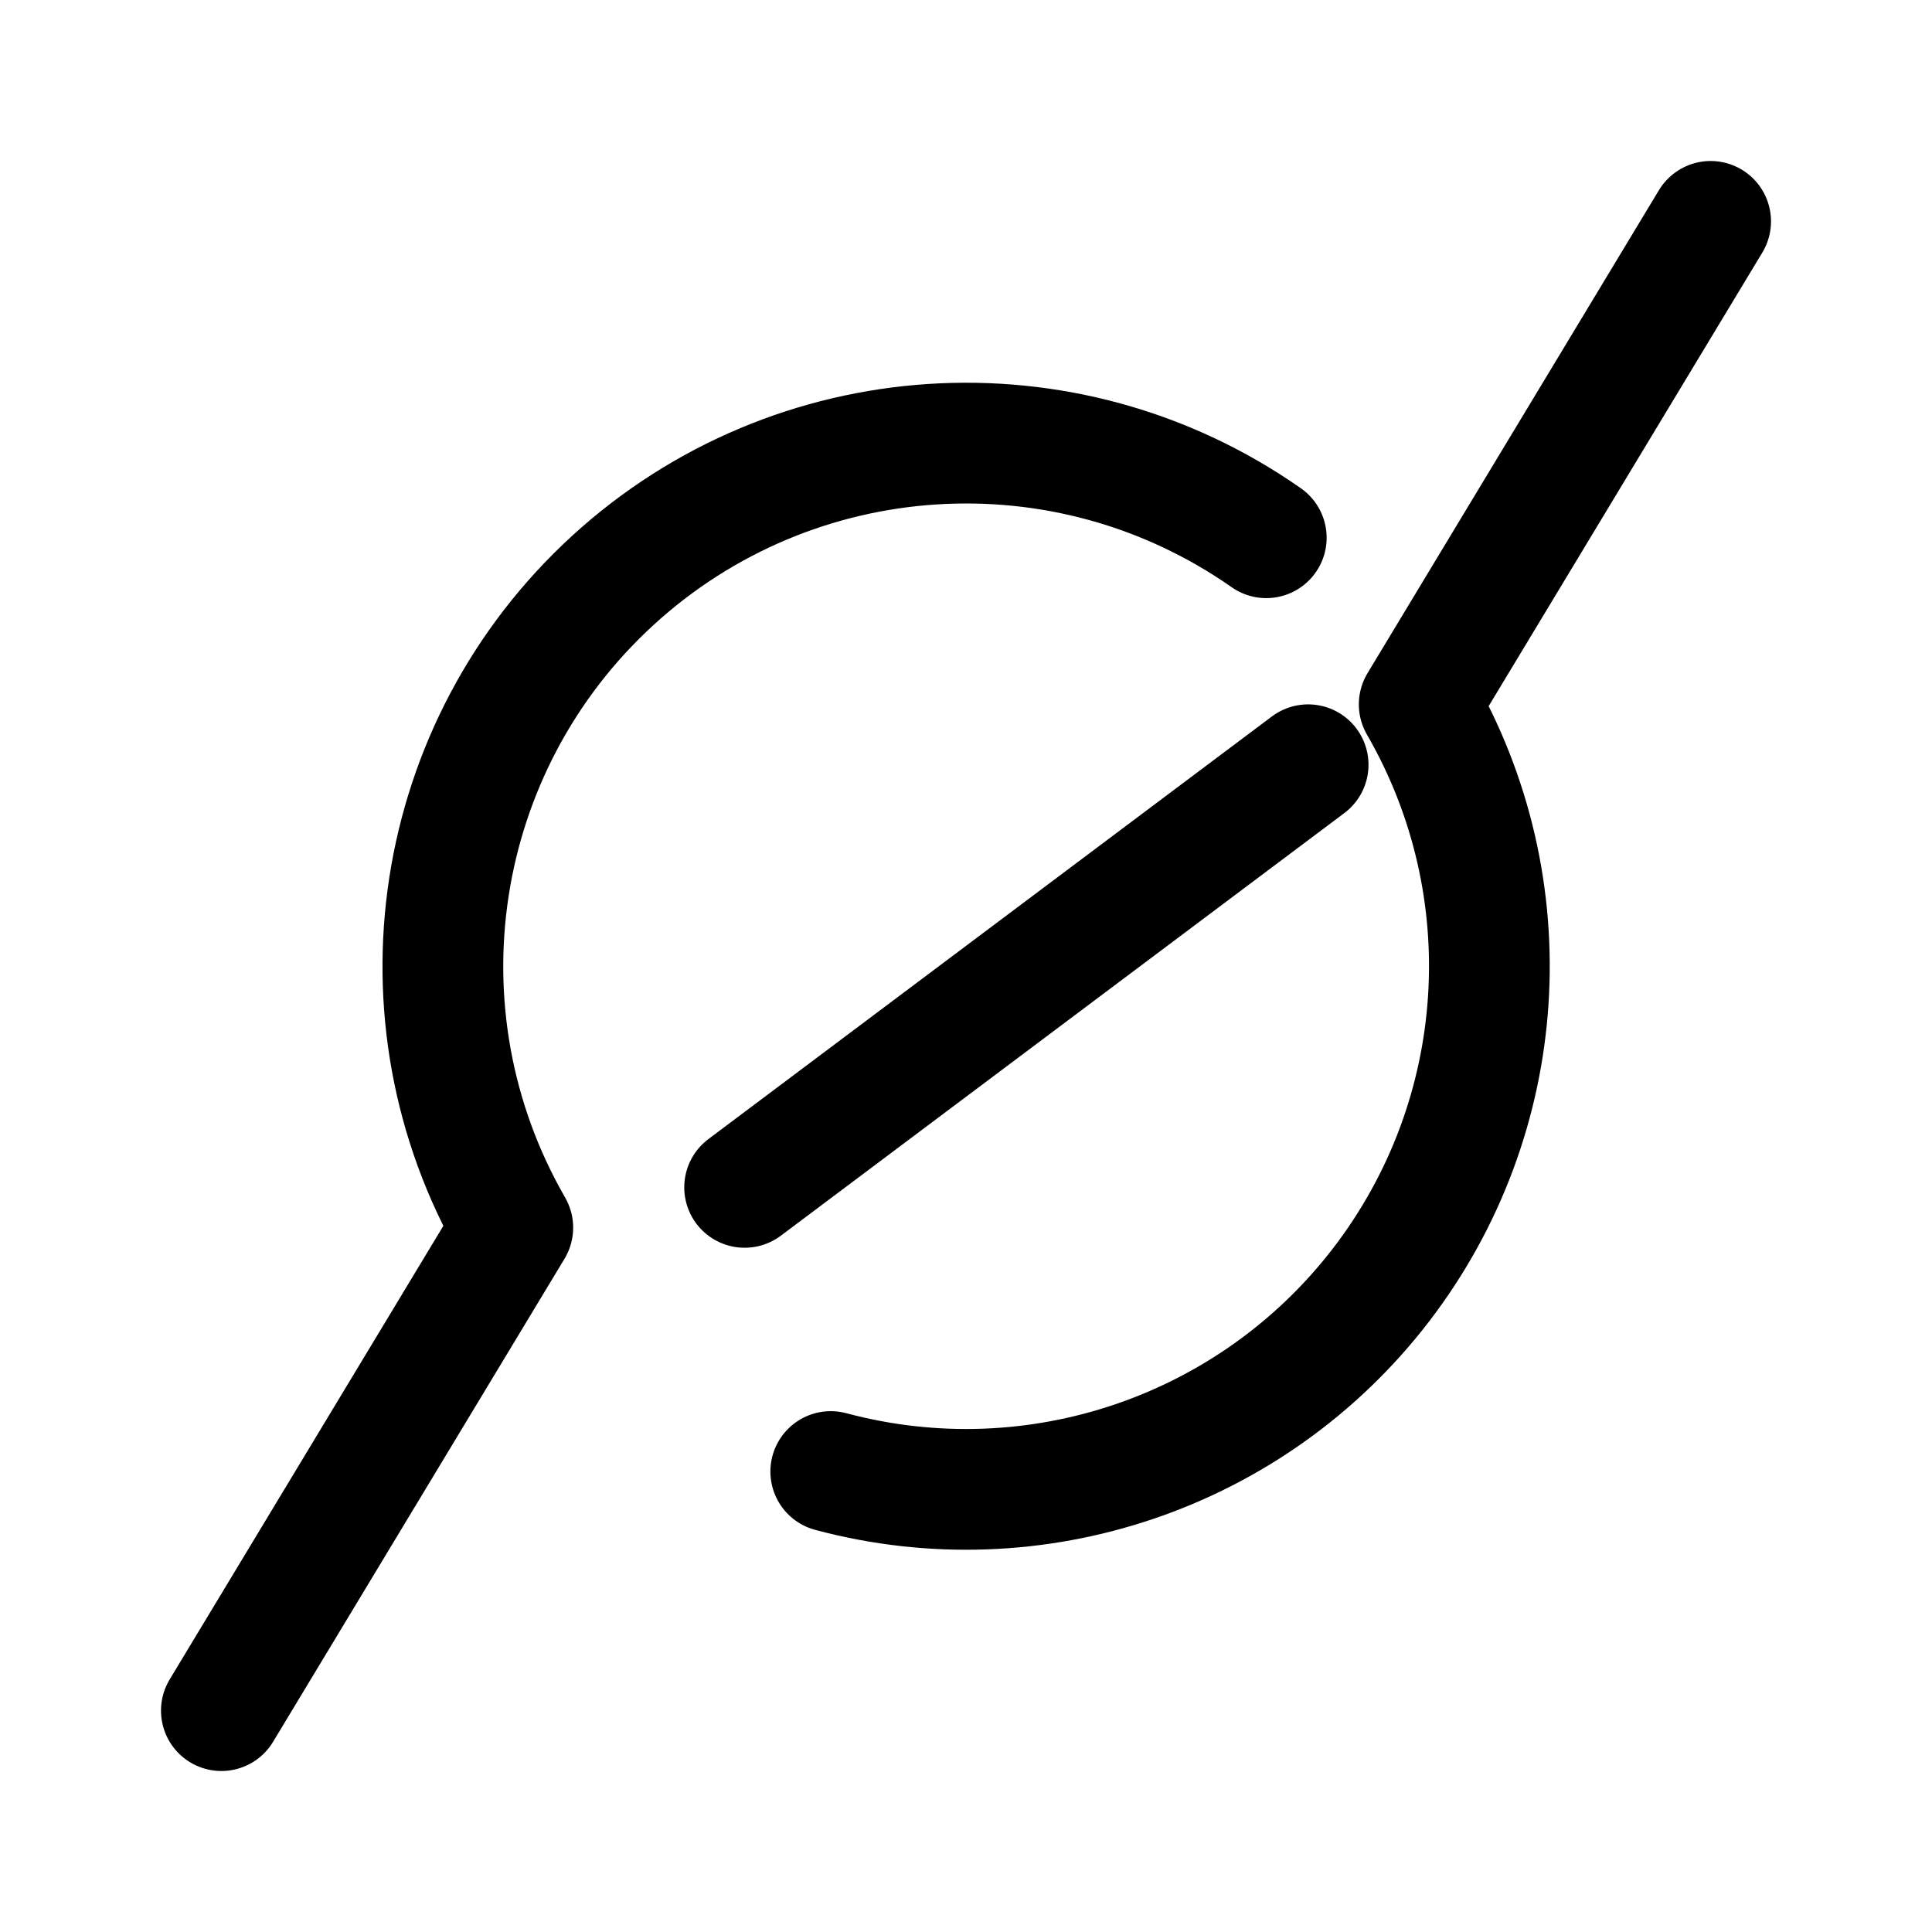
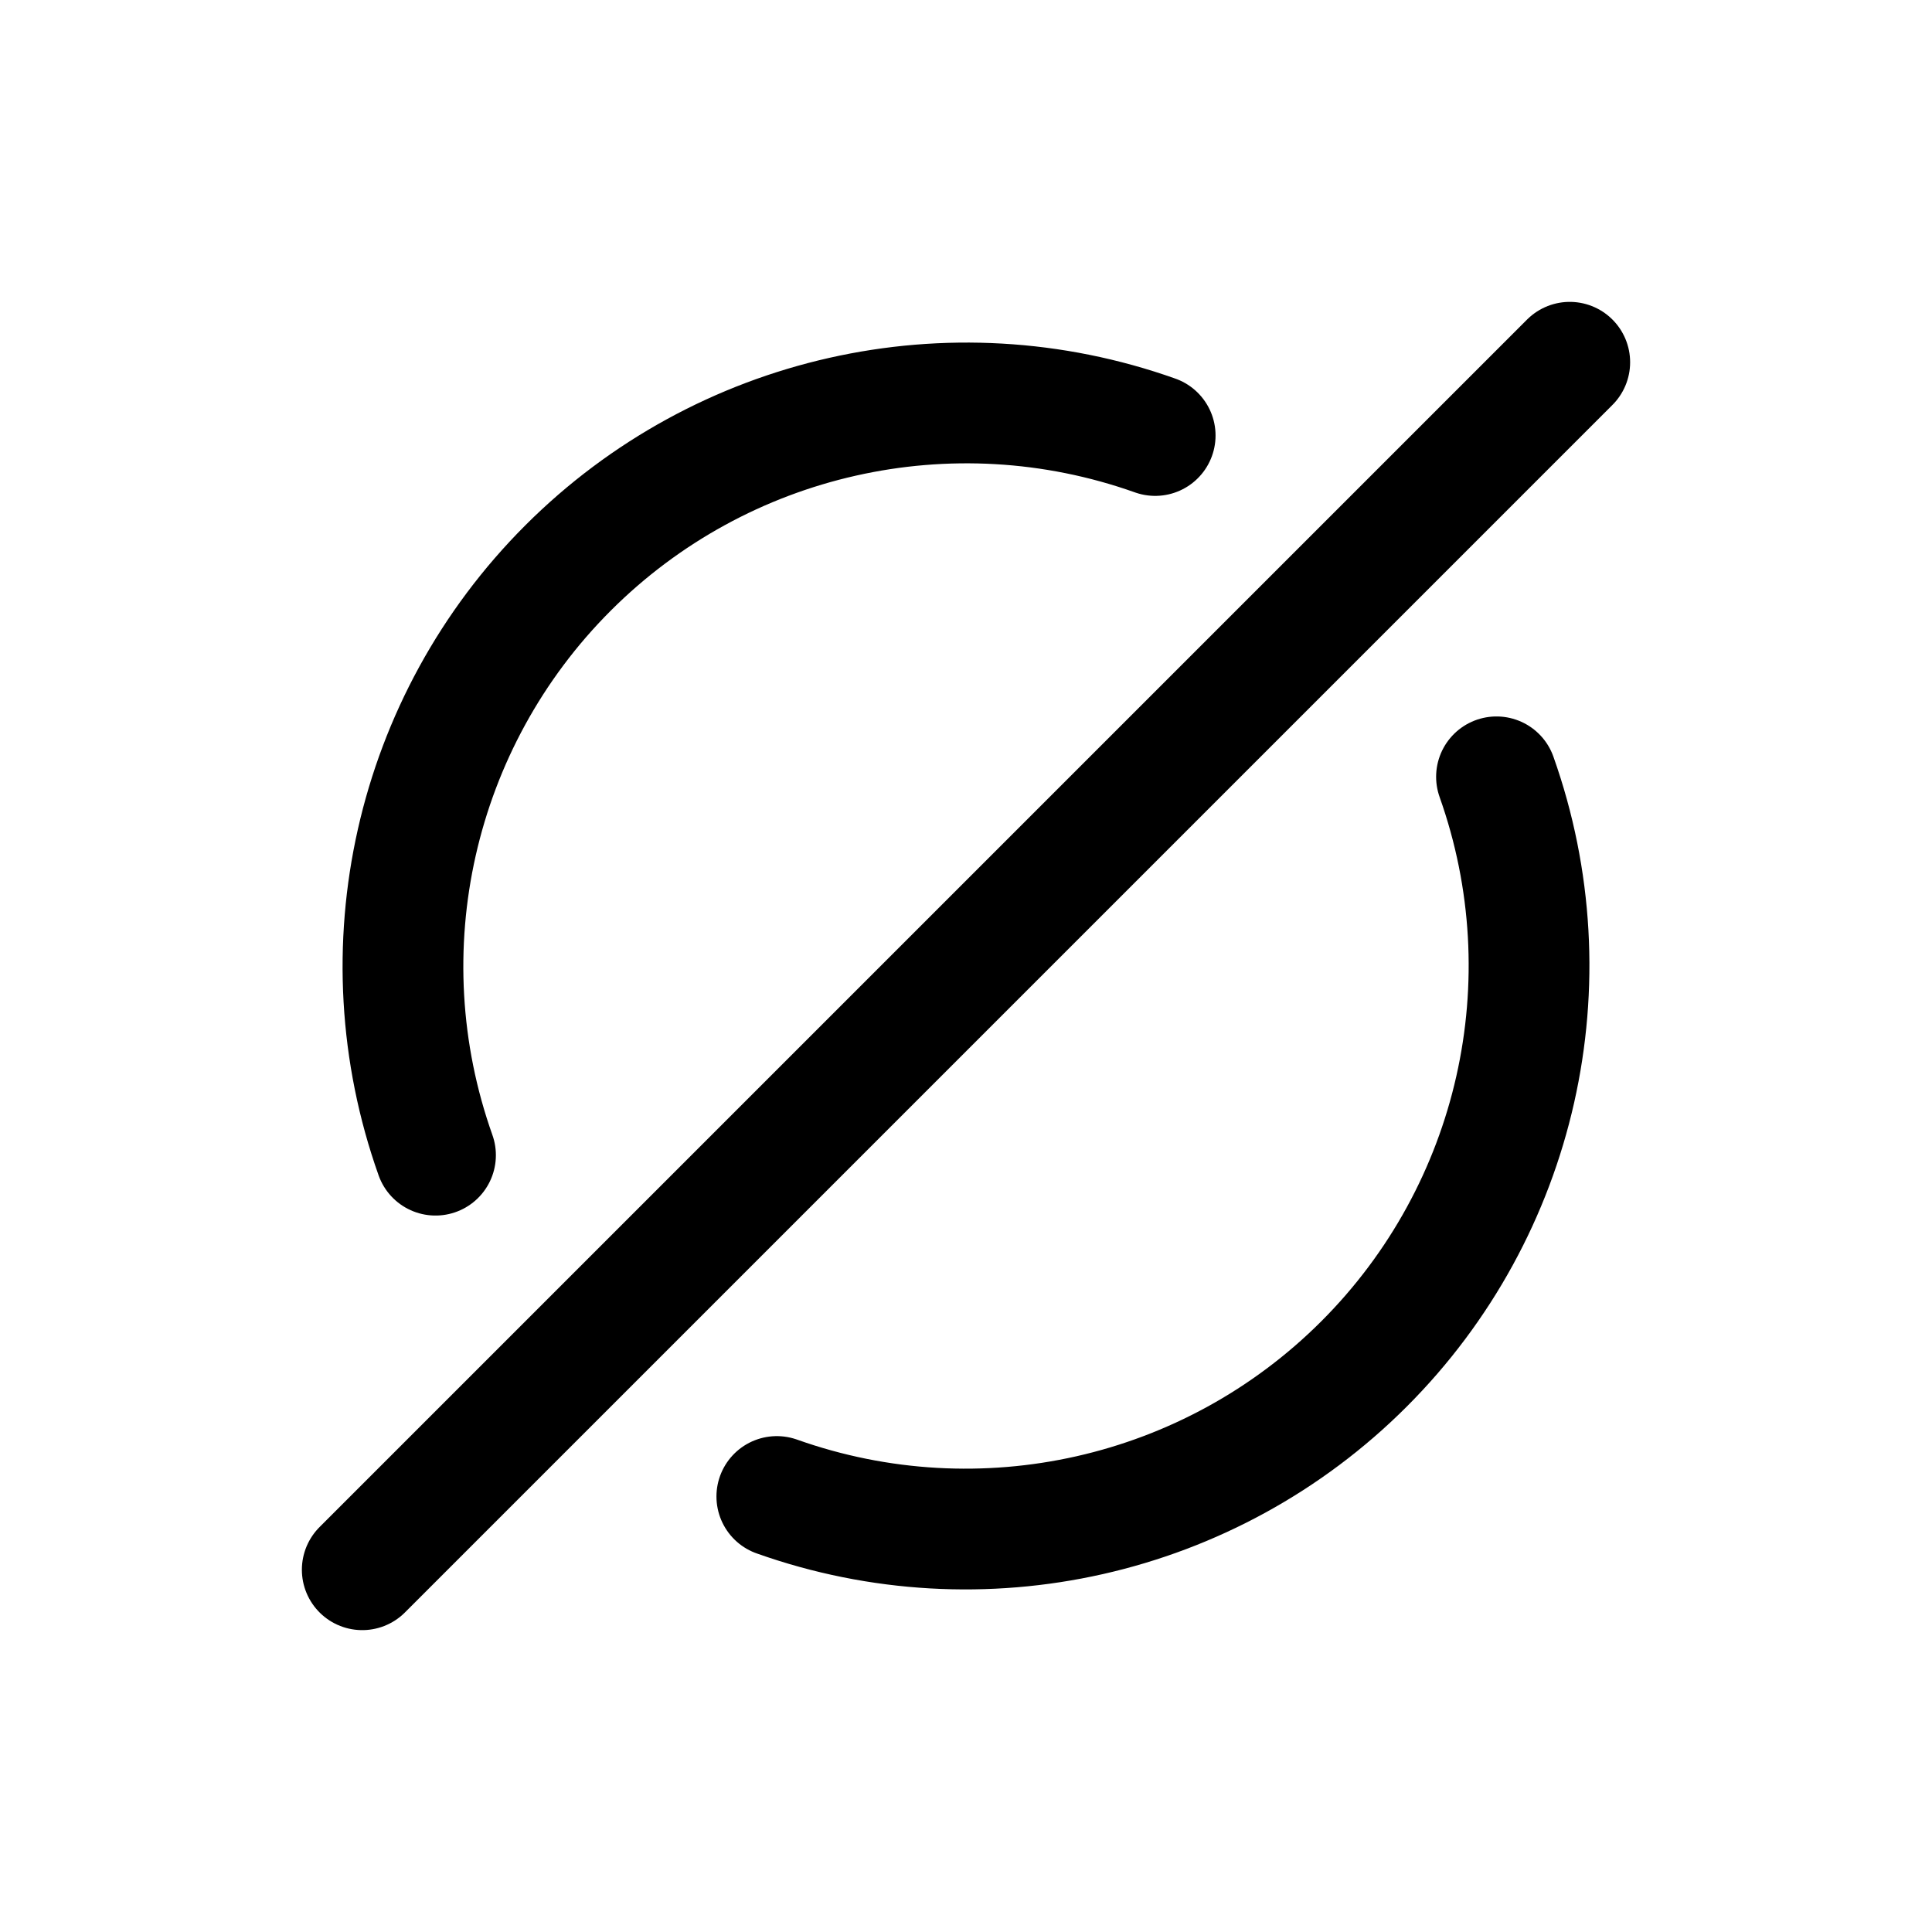
<svg xmlns="http://www.w3.org/2000/svg" viewBox="0 0 24 24" fill="none">
-   <path d="M15.73 6.68A6.5 6.5 0 0 0 6.37 15.25L2.75 21.25M10.32 18.28A6.5 6.5 0 0 0 17.63 8.75L21.25 2.75M9.25 14.75L16.25 9.5" stroke="currentColor" stroke-width="1.5" stroke-linecap="round" stroke-linejoin="round" />
+   <path d="M14.35 5.41A7 7 0 0 0 5.41 14.35M9.65 18.59A7 7 0 0 0 18.59 9.65M4.5 19.5L19.5 4.5" stroke="currentColor" stroke-width="1.5" stroke-linecap="round" stroke-linejoin="round" />
</svg>
